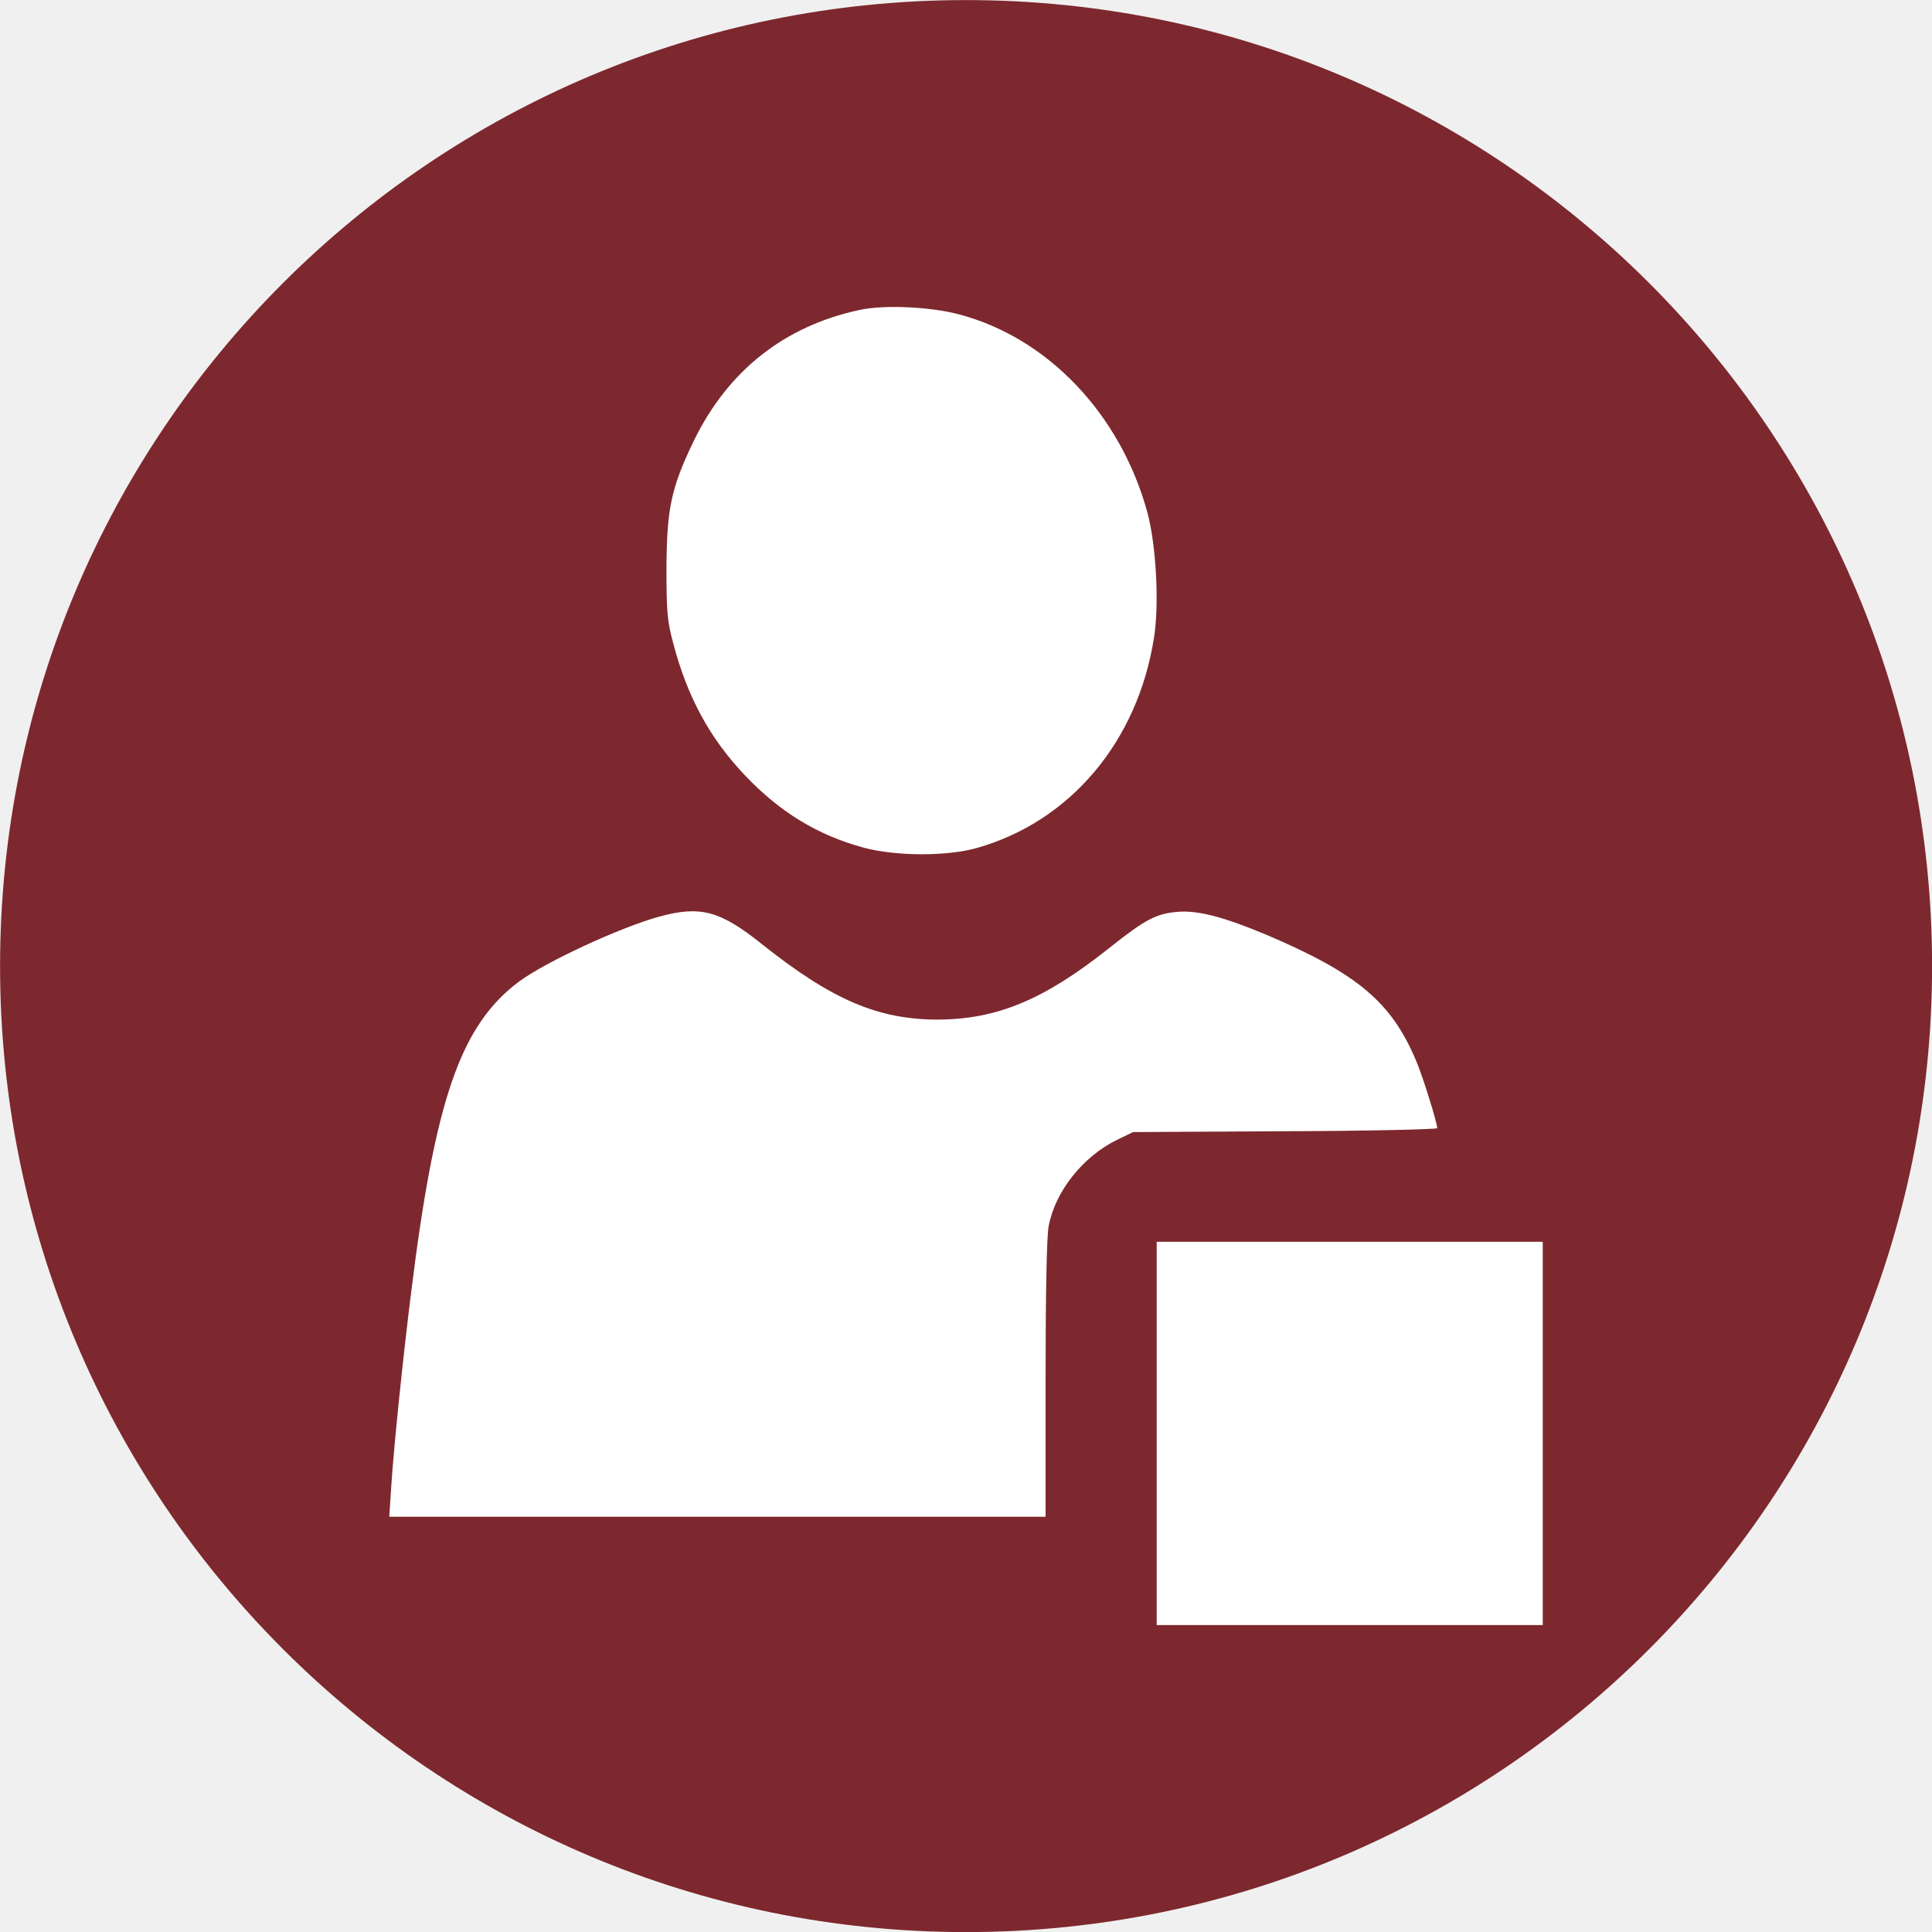
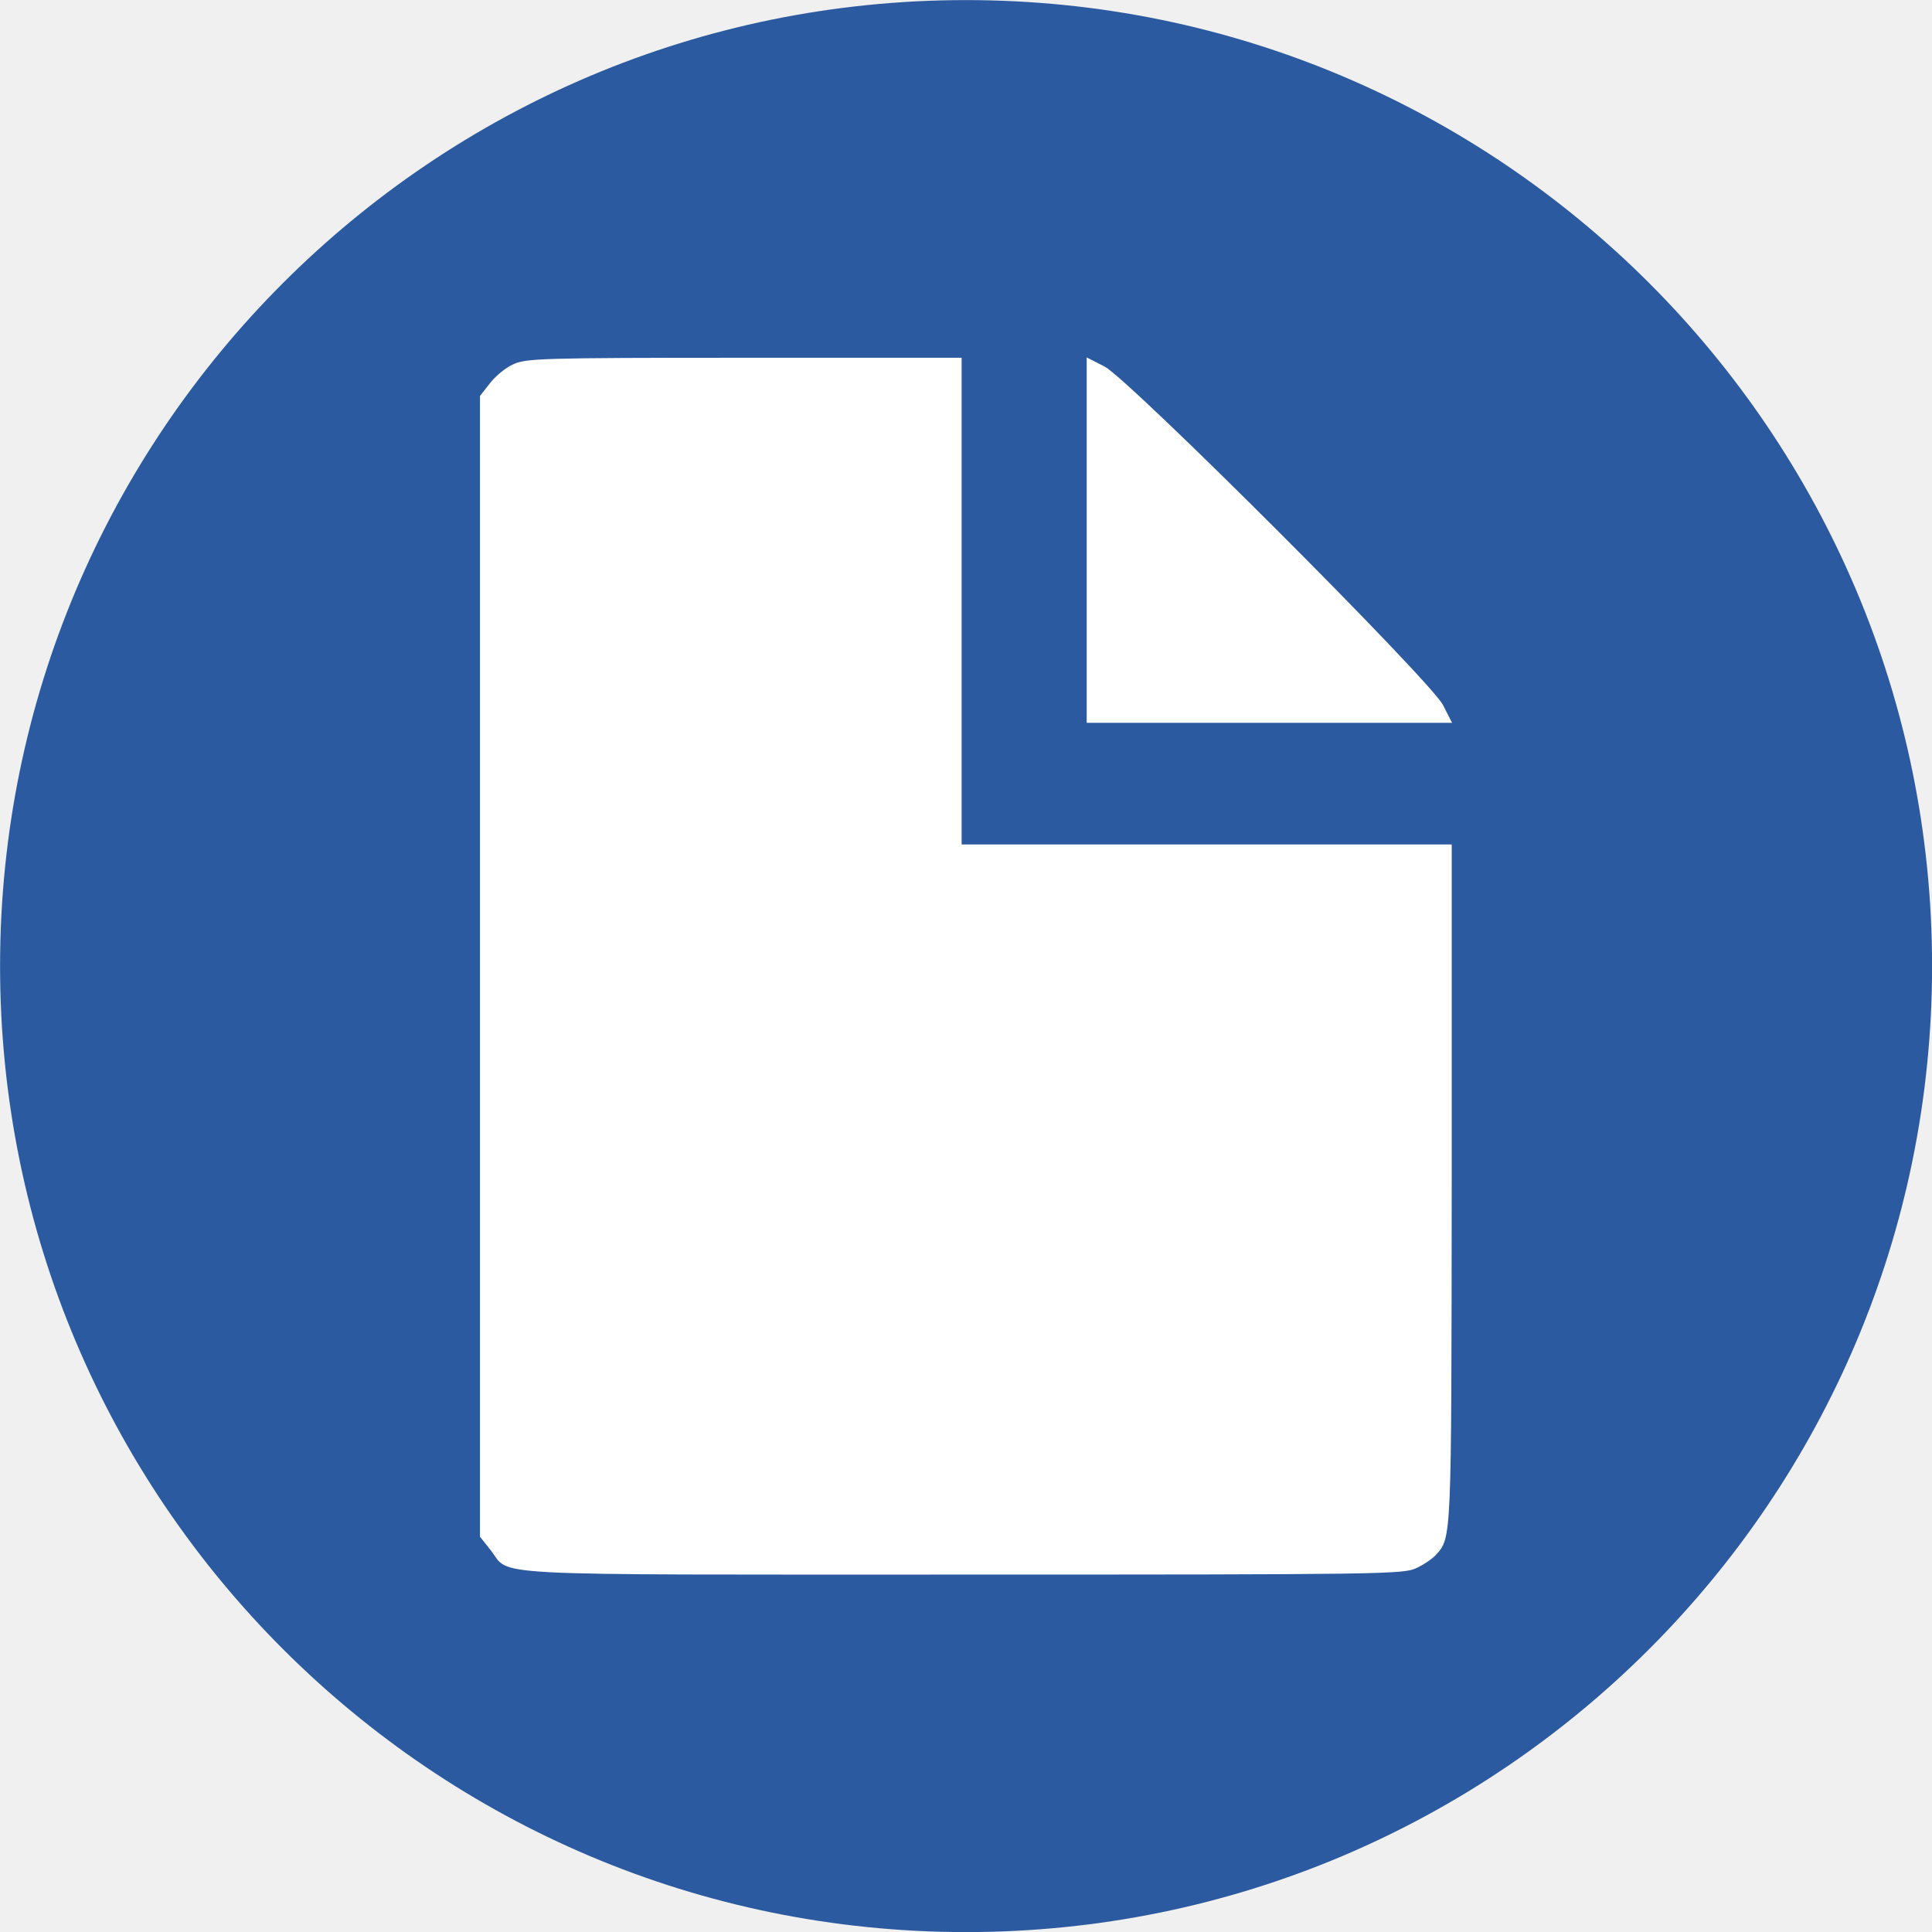
<svg xmlns="http://www.w3.org/2000/svg" width="7.084mm" height="7.084mm" viewBox="0 0 7.084 7.084" version="1.1" id="svg8">
  <defs id="defs2" />
  <g id="layer1" transform="translate(-21.92874,-22.68469)">
-     <circle style="fill:#7d282e;fill-opacity:1;stroke:#f1f6dd;stroke-width:0;stroke-linecap:round;stroke-linejoin:round" id="path833" cx="25.471" cy="26.227" r="3.542" />
+     <circle style="fill:#2c5aa0;fill-opacity:1;stroke:#f1f6dd;stroke-width:0;stroke-linecap:round;stroke-linejoin:round" id="path833" cx="25.471" cy="26.227" r="3.542" />
    <text xml:space="preserve" style="font-style:normal;font-variant:normal;font-weight:normal;font-stretch:normal;font-size:7.996px;line-height:125%;font-family:Arial;-inkscape-font-specification:Arial;letter-spacing:0px;word-spacing:0px;fill:#ffeeaa;stroke:#ffeeaa;stroke-width:0.113;stroke-linecap:butt;stroke-linejoin:miter;stroke-miterlimit:4;stroke-dasharray:none;stroke-opacity:1" x="23.064" y="28.994" id="text839">
      <tspan id="tspan837" x="23.064" y="28.994" style="font-style:normal;font-variant:normal;font-weight:normal;font-stretch:normal;font-family:Arial;-inkscape-font-specification:Arial;fill:#ffeeaa;stroke:#ffeeaa;stroke-width:0.113;stroke-miterlimit:4;stroke-dasharray:none;stroke-opacity:1" />
    </text>
-     <g id="g861" stroke="none" fill="#000000" transform="matrix(0.00101839,0,0,-0.00101839,22.66665,28.90805)" style="fill:#ffffff;fill-opacity:1">
-       <path id="path855" d="m 2370,4995 c -270,-58 -473,-218 -596,-470 -82,-170 -98,-244 -99,-460 0,-158 3,-191 24,-269 51,-194 131,-342 258,-476 126,-133 262,-216 428,-261 115,-31 299,-32 408,-1 335,95 578,382 637,755 20,120 8,339 -24,455 -98,355 -361,629 -681,712 -104,27 -268,34 -355,15 z" style="fill:#ffffff;fill-opacity:1" />
-       <path id="path857" d="M 1650,2811 C 1508,2772 1238,2647 1143,2576 934,2419 842,2154 756,1460 726,1220 694,910 684,758 l -7,-108 h 1182 1181 v 493 c 0,312 4,515 11,553 23,124 122,250 246,311 l 58,28 548,3 c 301,1 547,7 547,11 0,20 -52,187 -76,243 -89,211 -210,313 -538,453 -153,64 -246,89 -321,83 -78,-7 -116,-27 -248,-132 -233,-185 -402,-255 -615,-256 -216,0 -383,72 -635,273 -149,119 -220,138 -367,98 z" style="fill:#ffffff;fill-opacity:1" />
-       <path id="path859" d="M 3440,950 V 260 h 695 695 v 690 690 h -695 -695 z" style="fill:#ffffff;fill-opacity:1" />
+     <g id="g881" stroke="none" fill="#000000" transform="matrix(0.00123934,0,0,-0.00123934,23.24866,28.99104)" style="fill:#ffffff;fill-opacity:1">
+       <path id="path877" d="m 454,4011 c -23,-10 -54,-36 -70,-57 l -29,-37 V 2229 542 l 31,-39 c 63,-79 -59,-73 1399,-73 1240,0 1302,1 1340,19 22,10 48,28 58,39 47,52 46,38 47,1100 v 1002 h -725 -725 v 720 720 h -642 c -606,0 -645,-2 -684,-19 z" style="fill:#ffffff;fill-opacity:1" />
+       <path id="path879" d="m 2150,3491 v -541 h 541 540 l -27,53 c -40,75 -926,961 -1001,1001 l -53,27 z" style="fill:#ffffff;fill-opacity:1" />
    </g>
  </g>
</svg>
